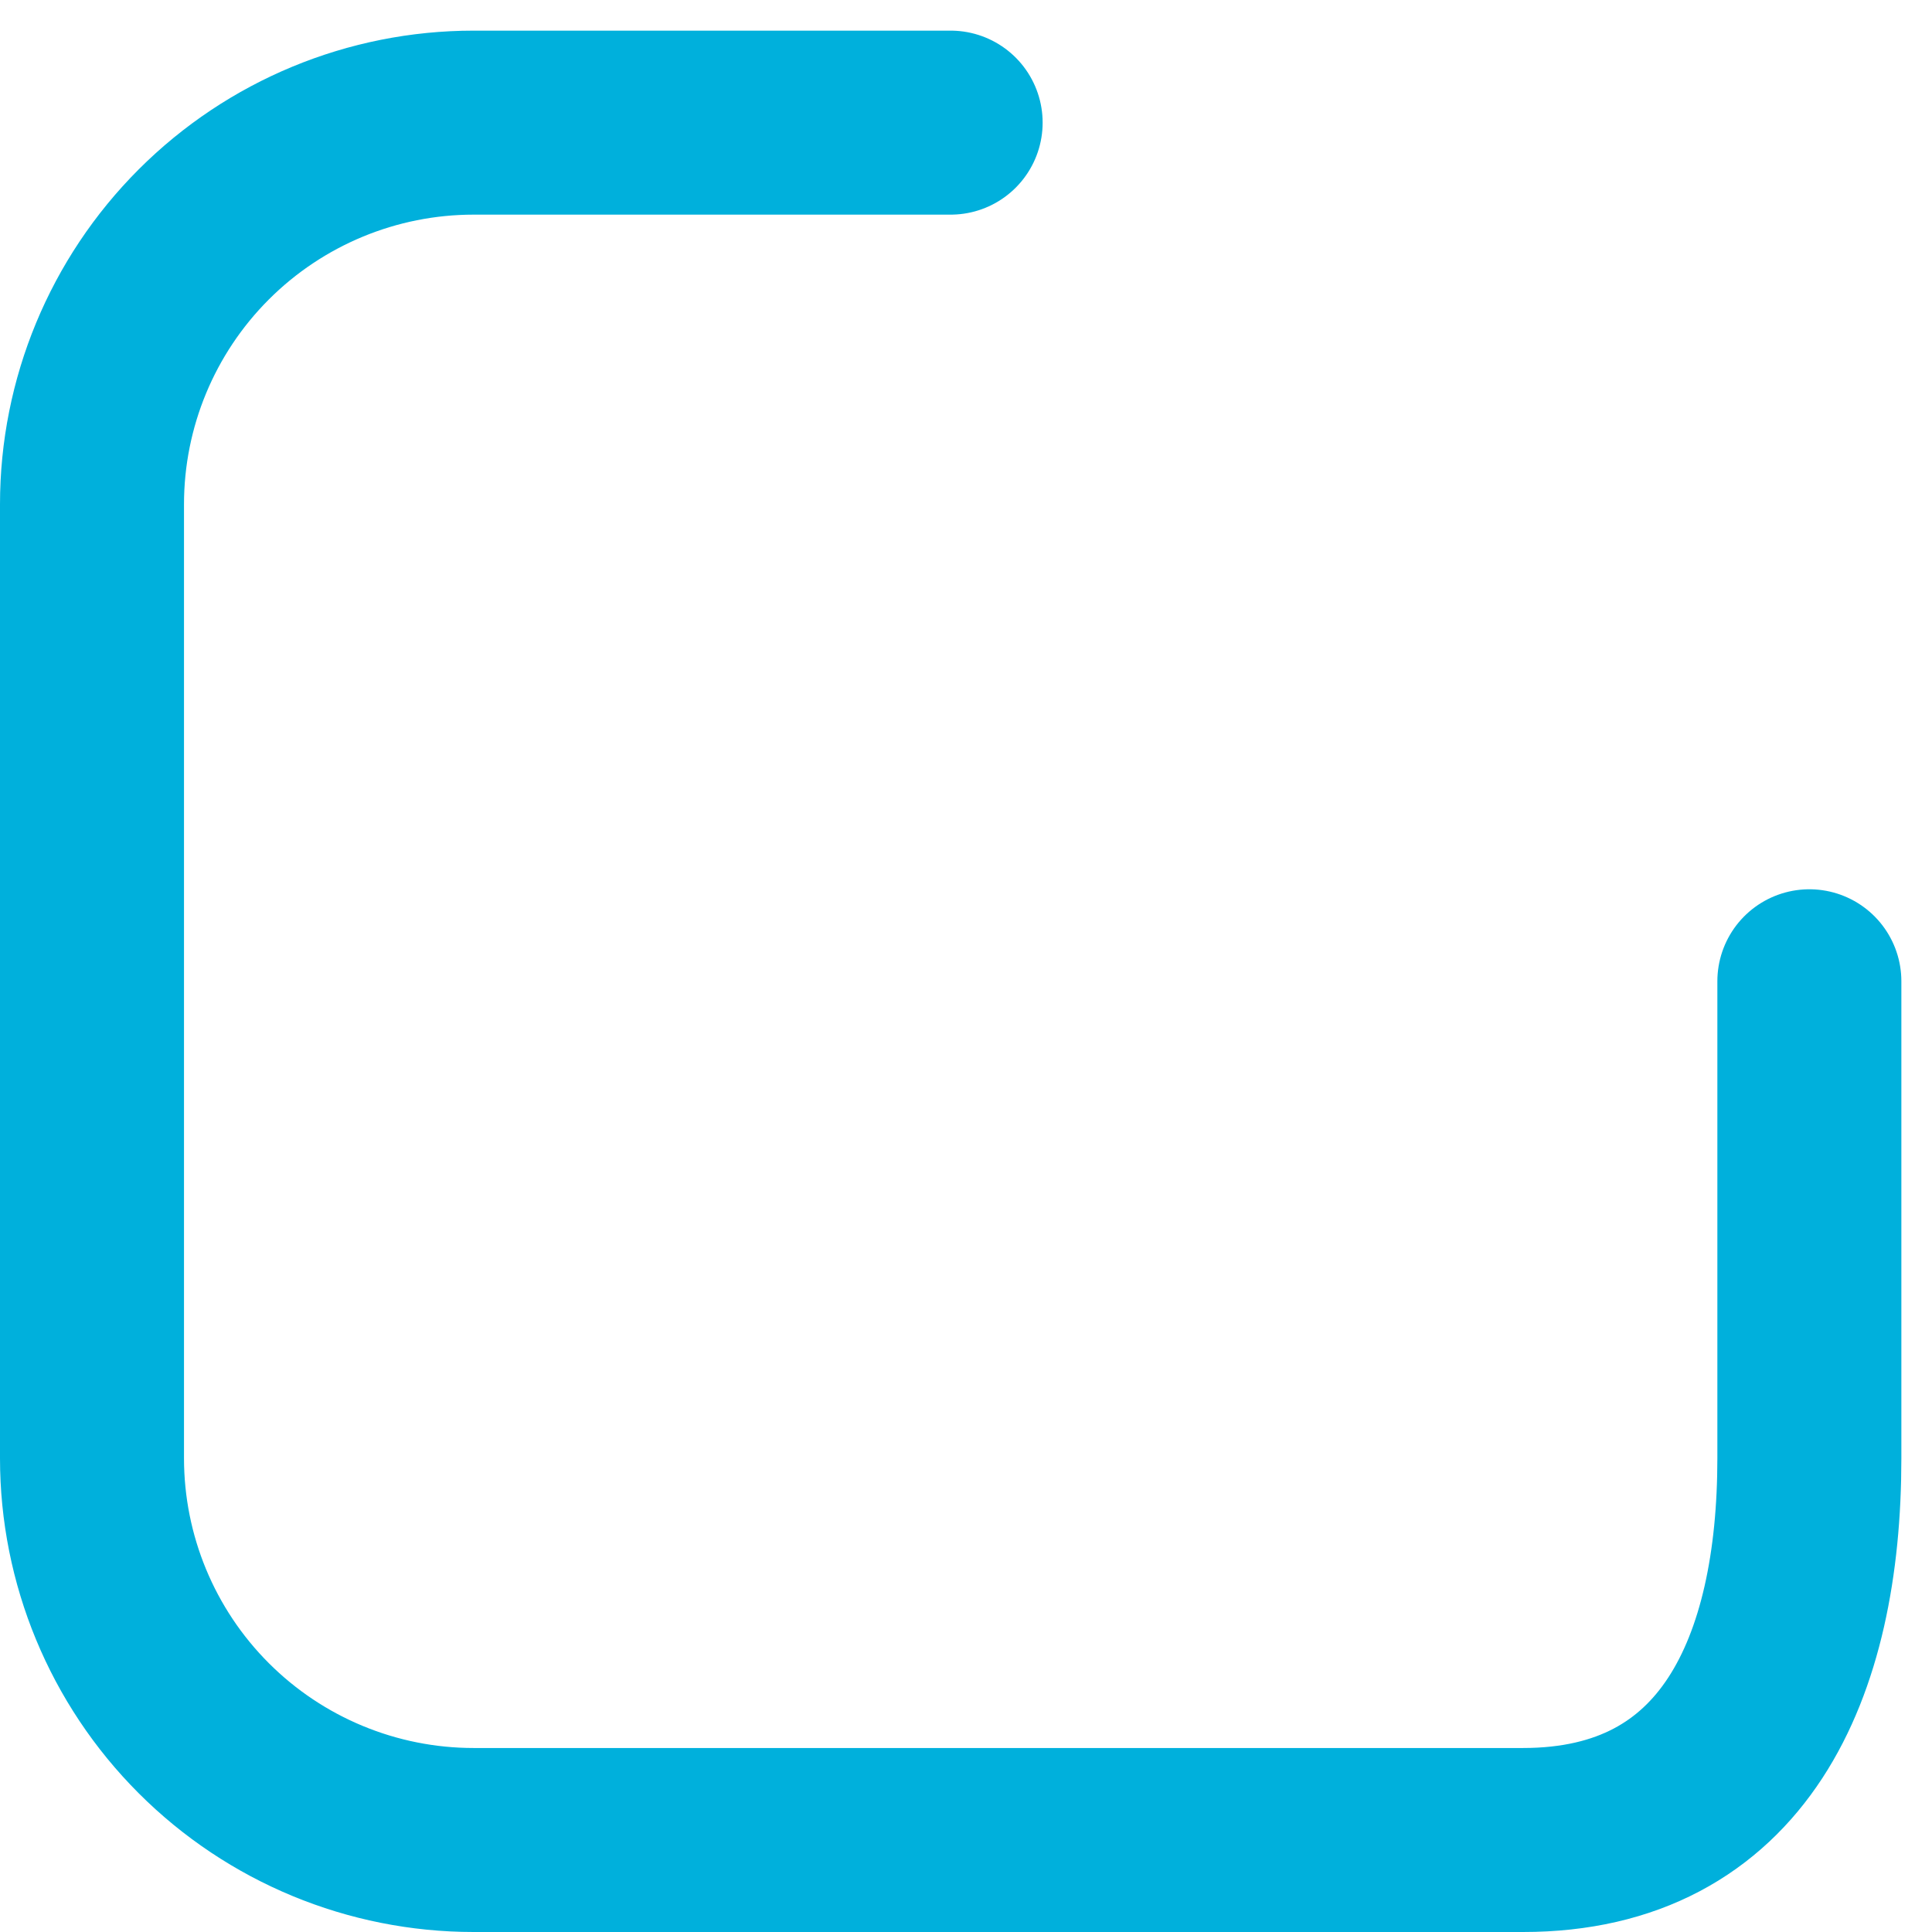
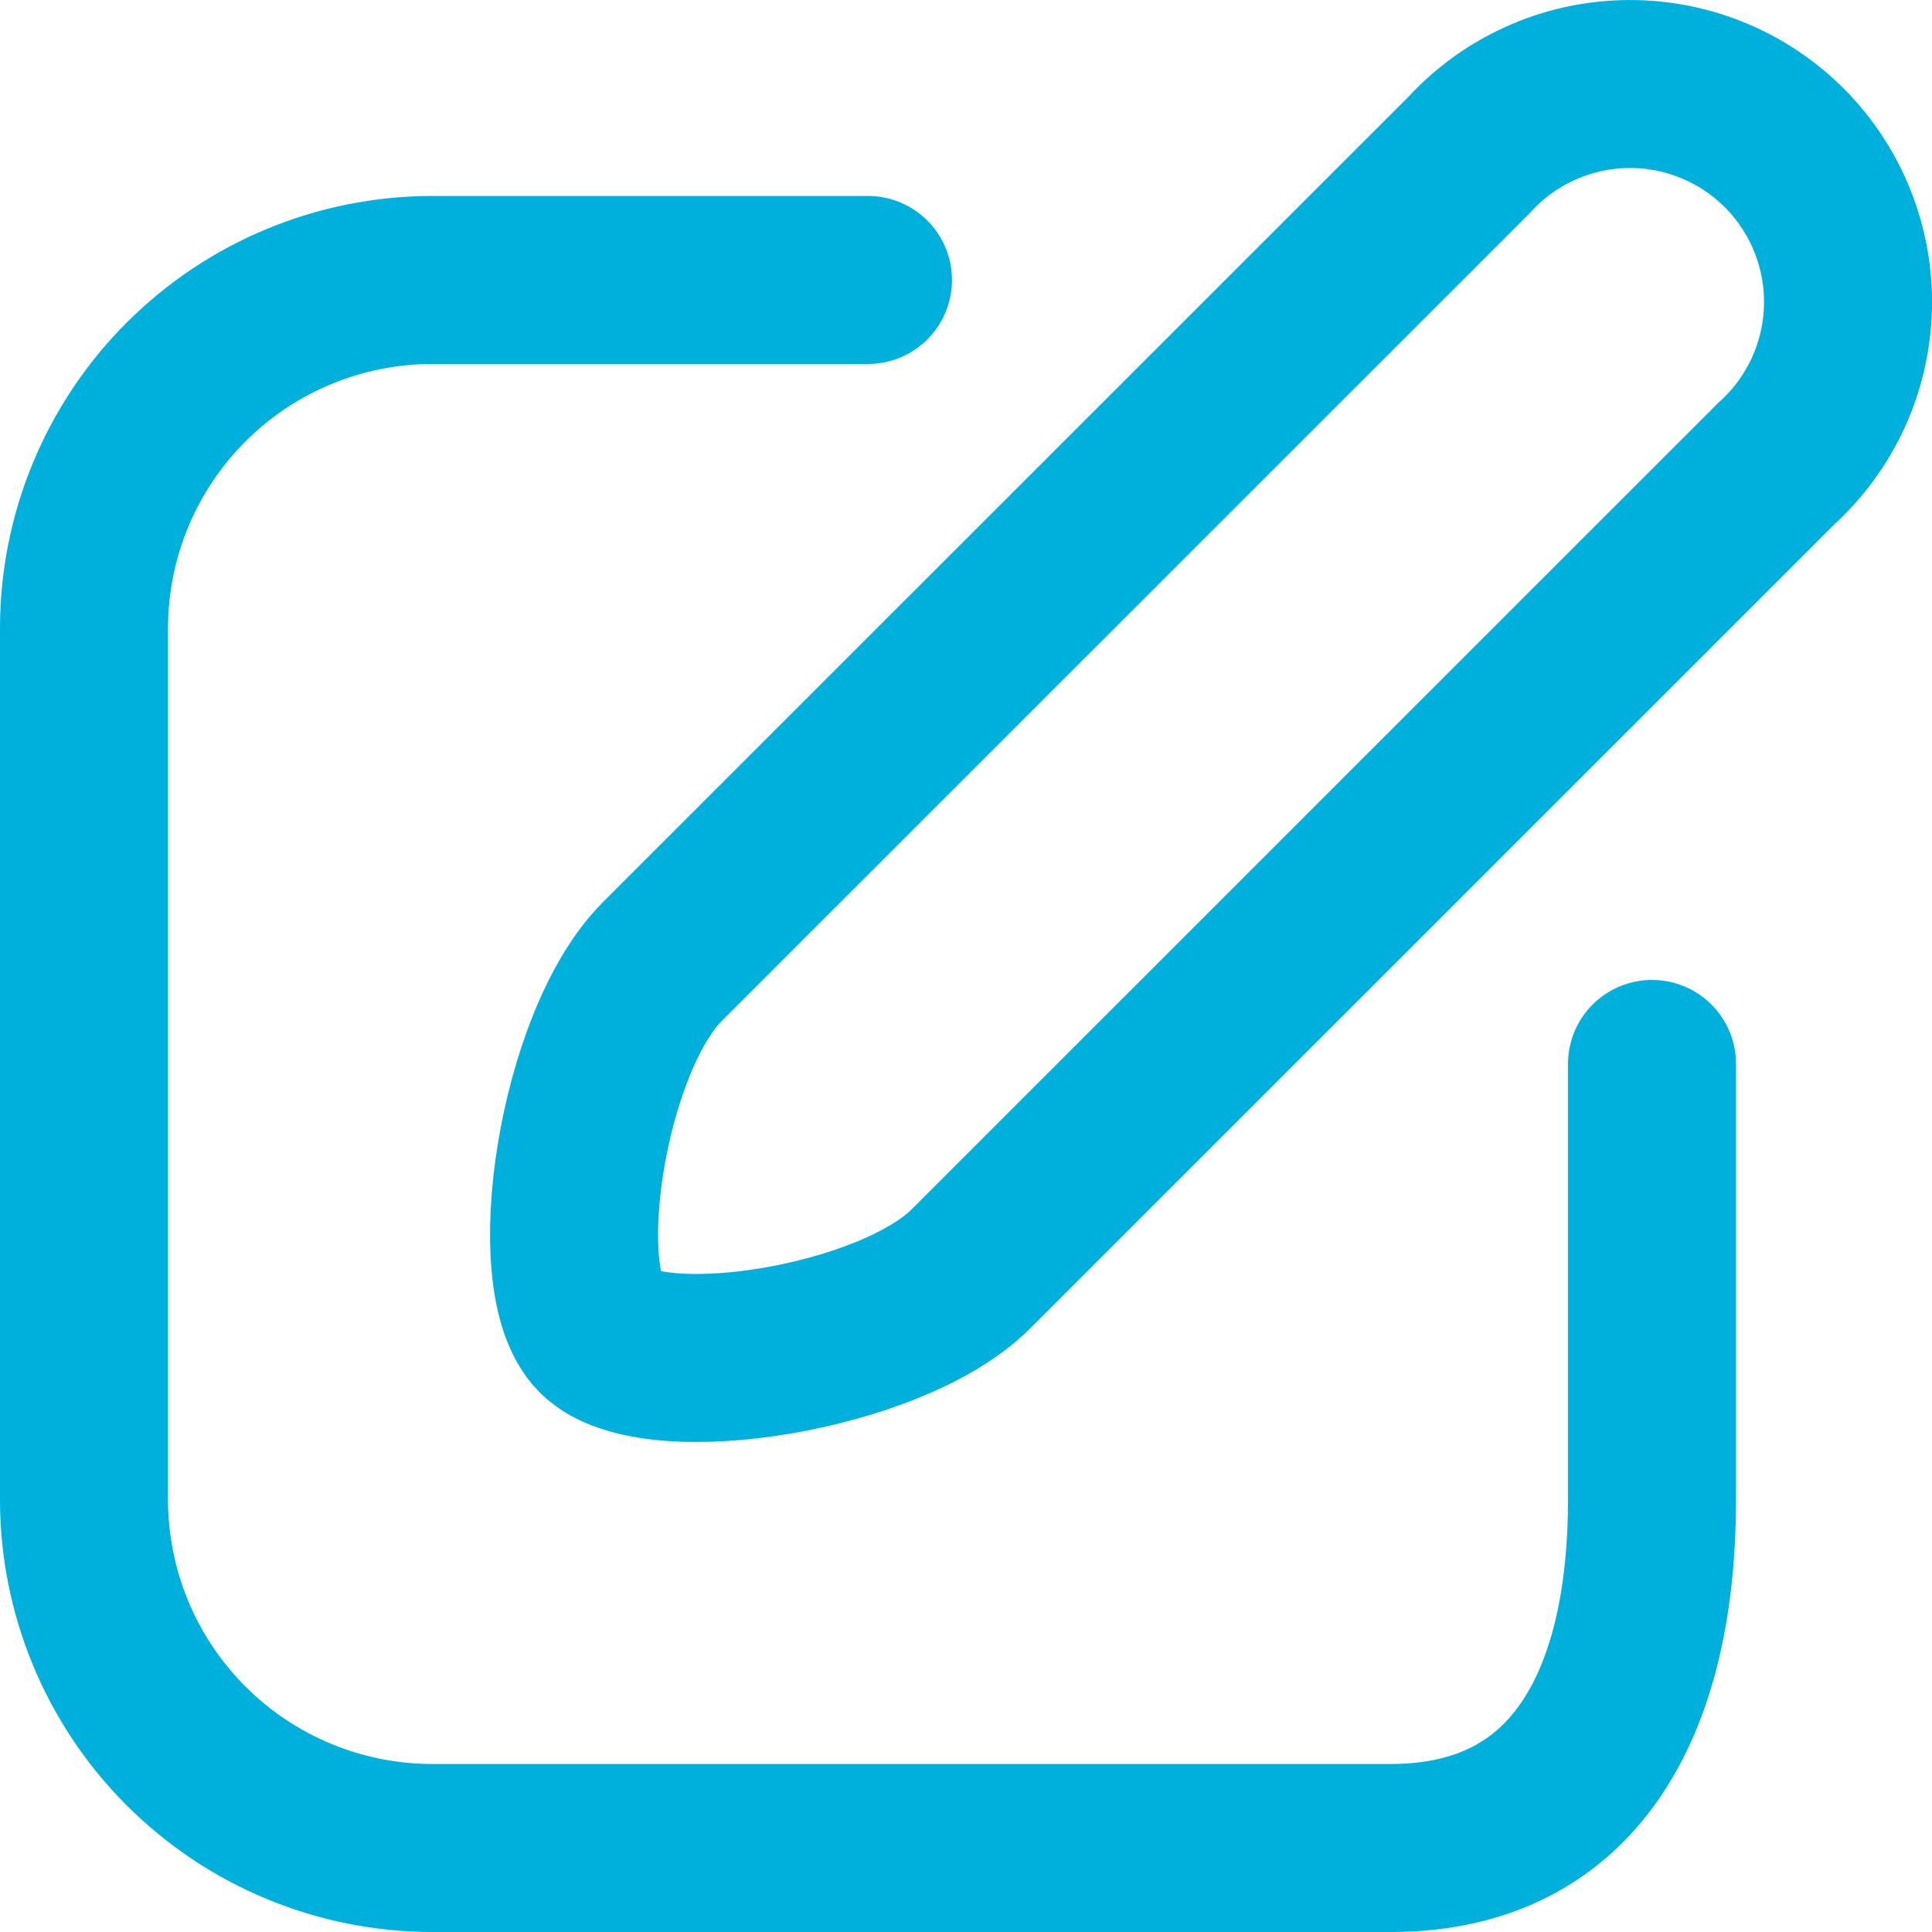
- <svg xmlns="http://www.w3.org/2000/svg" width="21" height="21" viewBox="0 0 21 21" fill="none">
-   <path d="M10.333 1.333H5.148C4.048 1.333 2.993 1.77 2.215 2.548C1.437 3.326 1 4.381 1 5.481V15.851C1 16.952 1.437 18.007 2.215 18.785C2.993 19.563 4.048 20 5.148 20H16.555C18.847 20 19.667 18.133 19.667 15.851V10.666" stroke="#00B0DC" stroke-width="2" stroke-linecap="round" stroke-linejoin="round" />
+ <svg xmlns="http://www.w3.org/2000/svg" width="23" height="23" viewBox="0 0 23 23" fill="none">
+   <path d="M21.154 5.512L11.558 15.106C10.603 16.061 7.766 16.504 7.133 15.87C6.499 15.237 6.931 12.401 7.887 11.445L17.493 1.841C17.729 1.583 18.016 1.375 18.336 1.231C18.655 1.086 19 1.008 19.351 1.001C19.701 0.993 20.05 1.057 20.375 1.188C20.7 1.319 20.995 1.514 21.243 1.762C21.491 2.011 21.685 2.306 21.815 2.632C21.945 2.957 22.008 3.306 22 3.656C21.991 4.007 21.912 4.352 21.767 4.671C21.621 4.99 21.413 5.276 21.154 5.512Z" stroke="#00B0DC" stroke-width="2" stroke-linecap="round" stroke-linejoin="round" />
+   <path d="M10.333 3.333H5.148C4.048 3.333 2.993 3.77 2.215 4.548C1.437 5.326 1 6.381 1 7.481V17.852C1 18.952 1.437 20.007 2.215 20.785C2.993 21.563 4.048 22 5.148 22H16.555C18.847 22 19.667 20.133 19.667 17.852V12.666" stroke="#00B0DC" stroke-width="2" stroke-linecap="round" stroke-linejoin="round" />
</svg>
